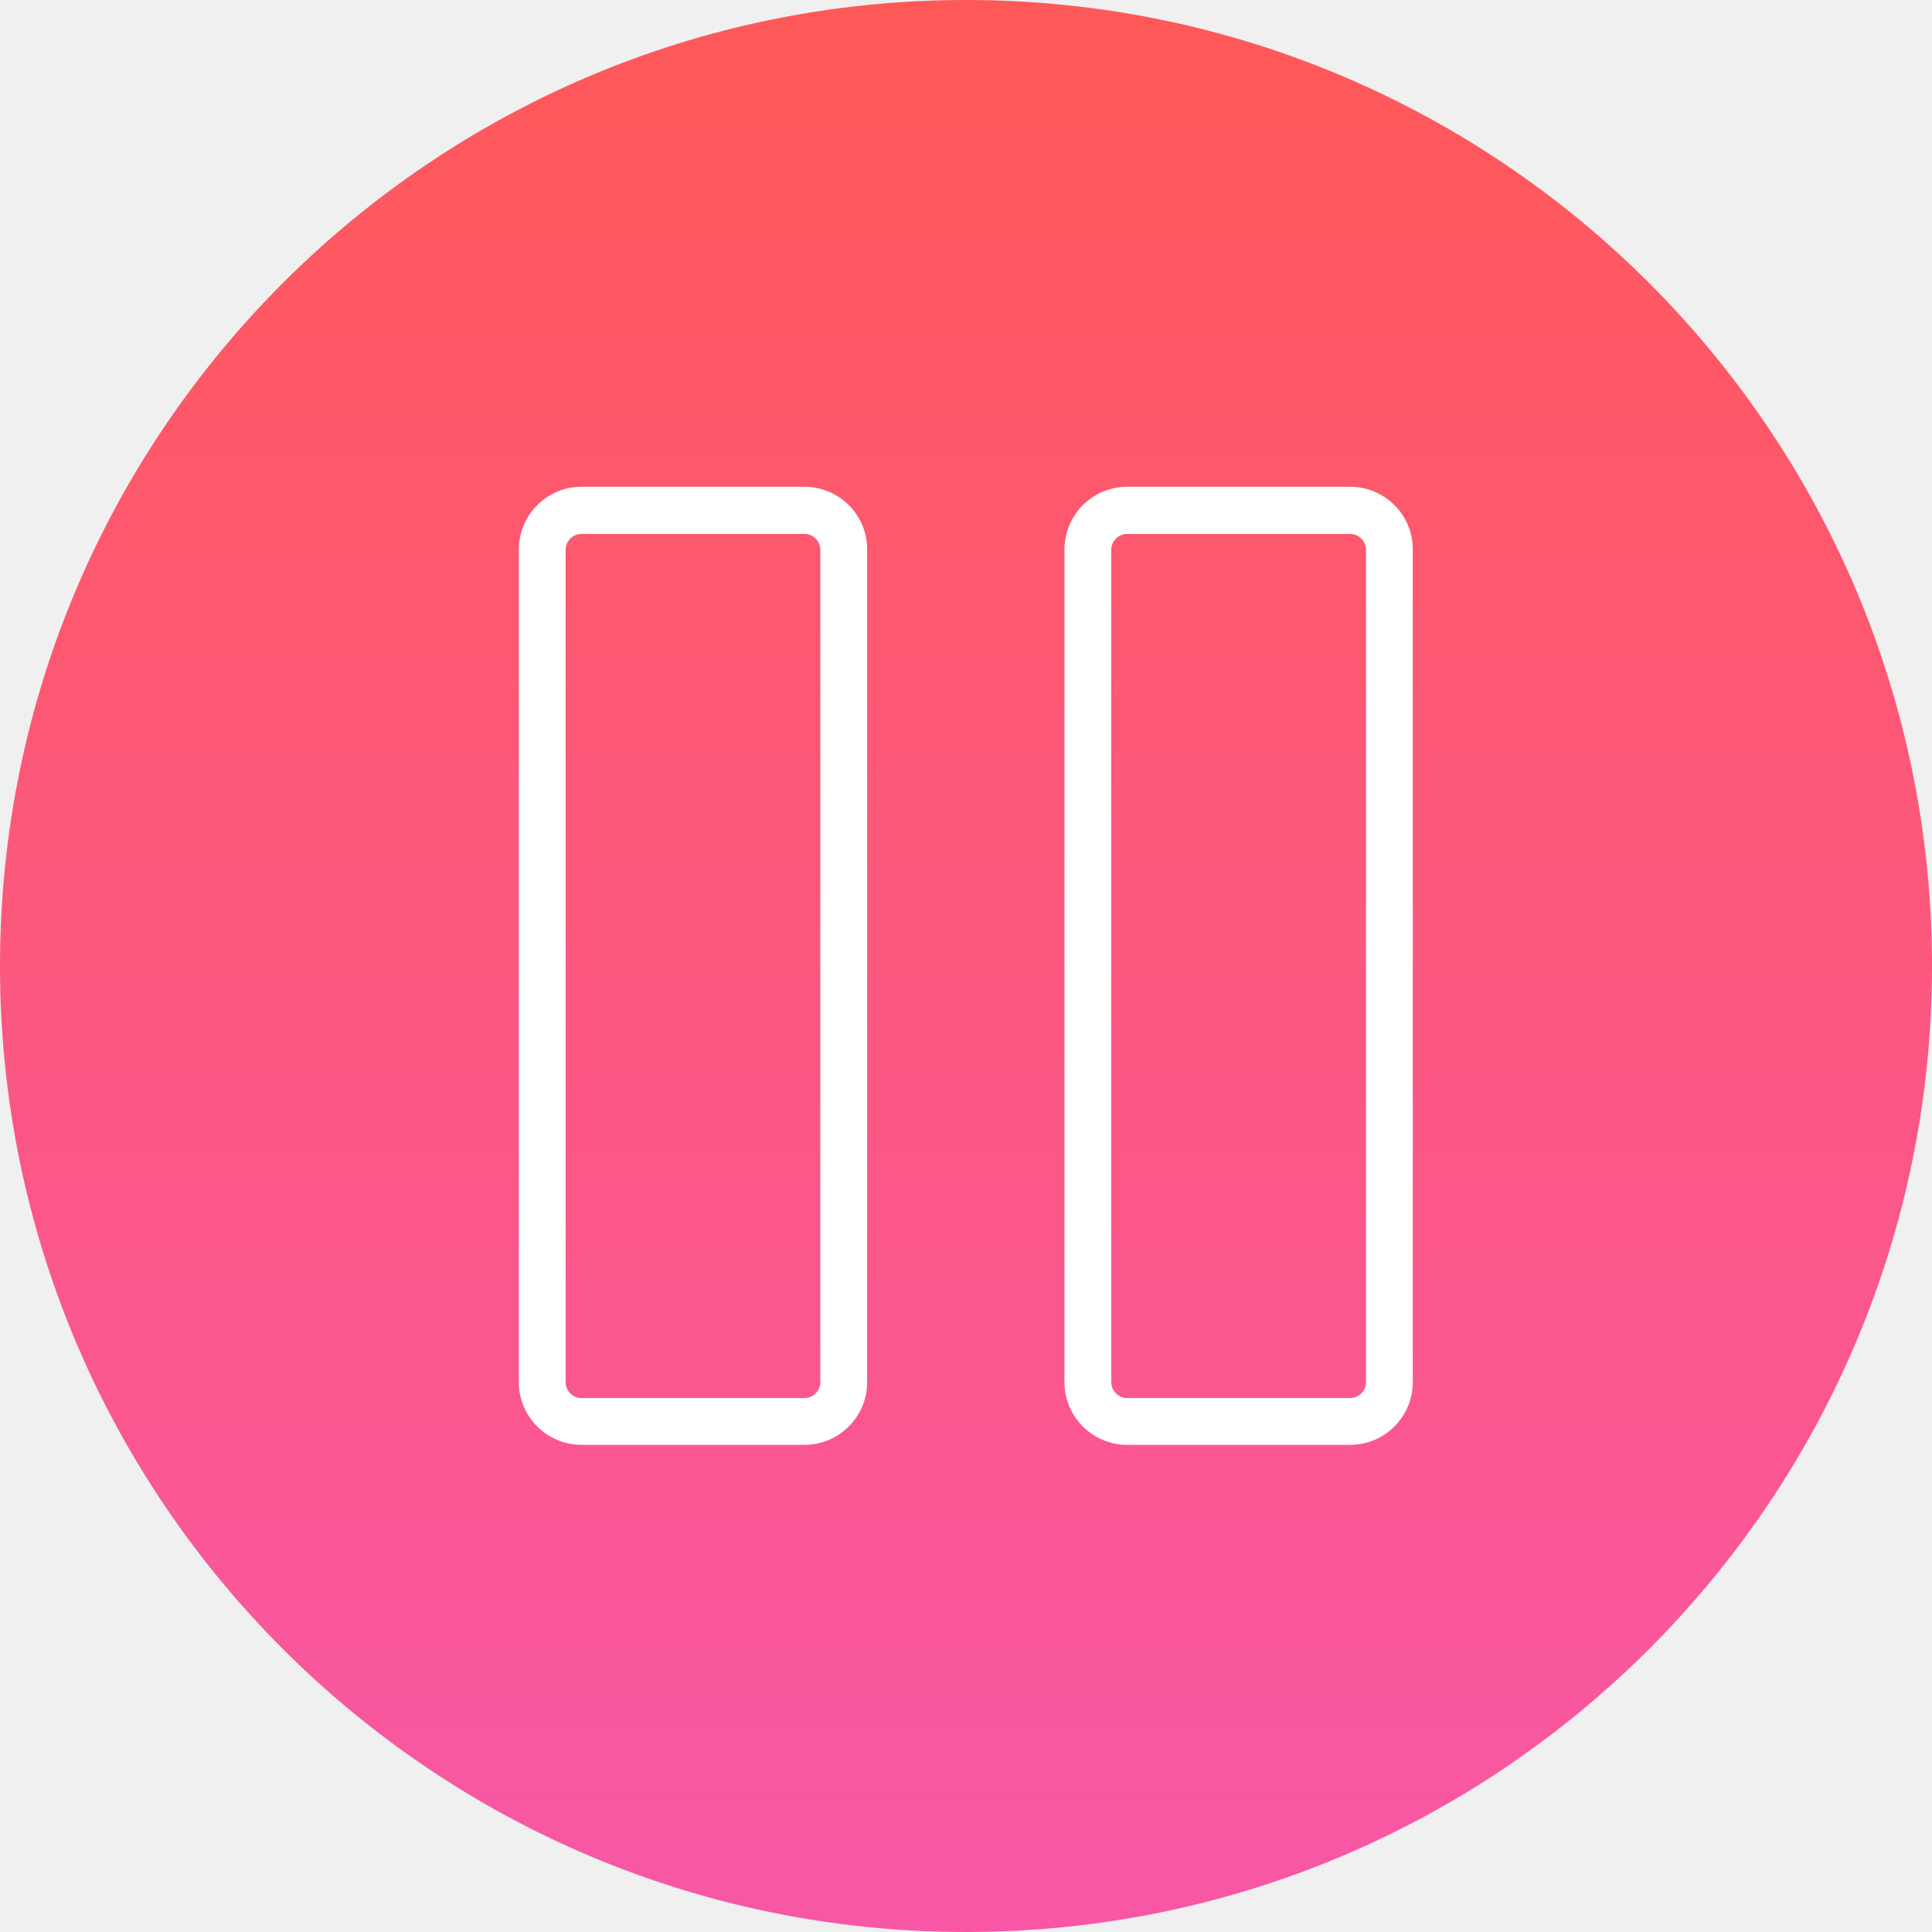
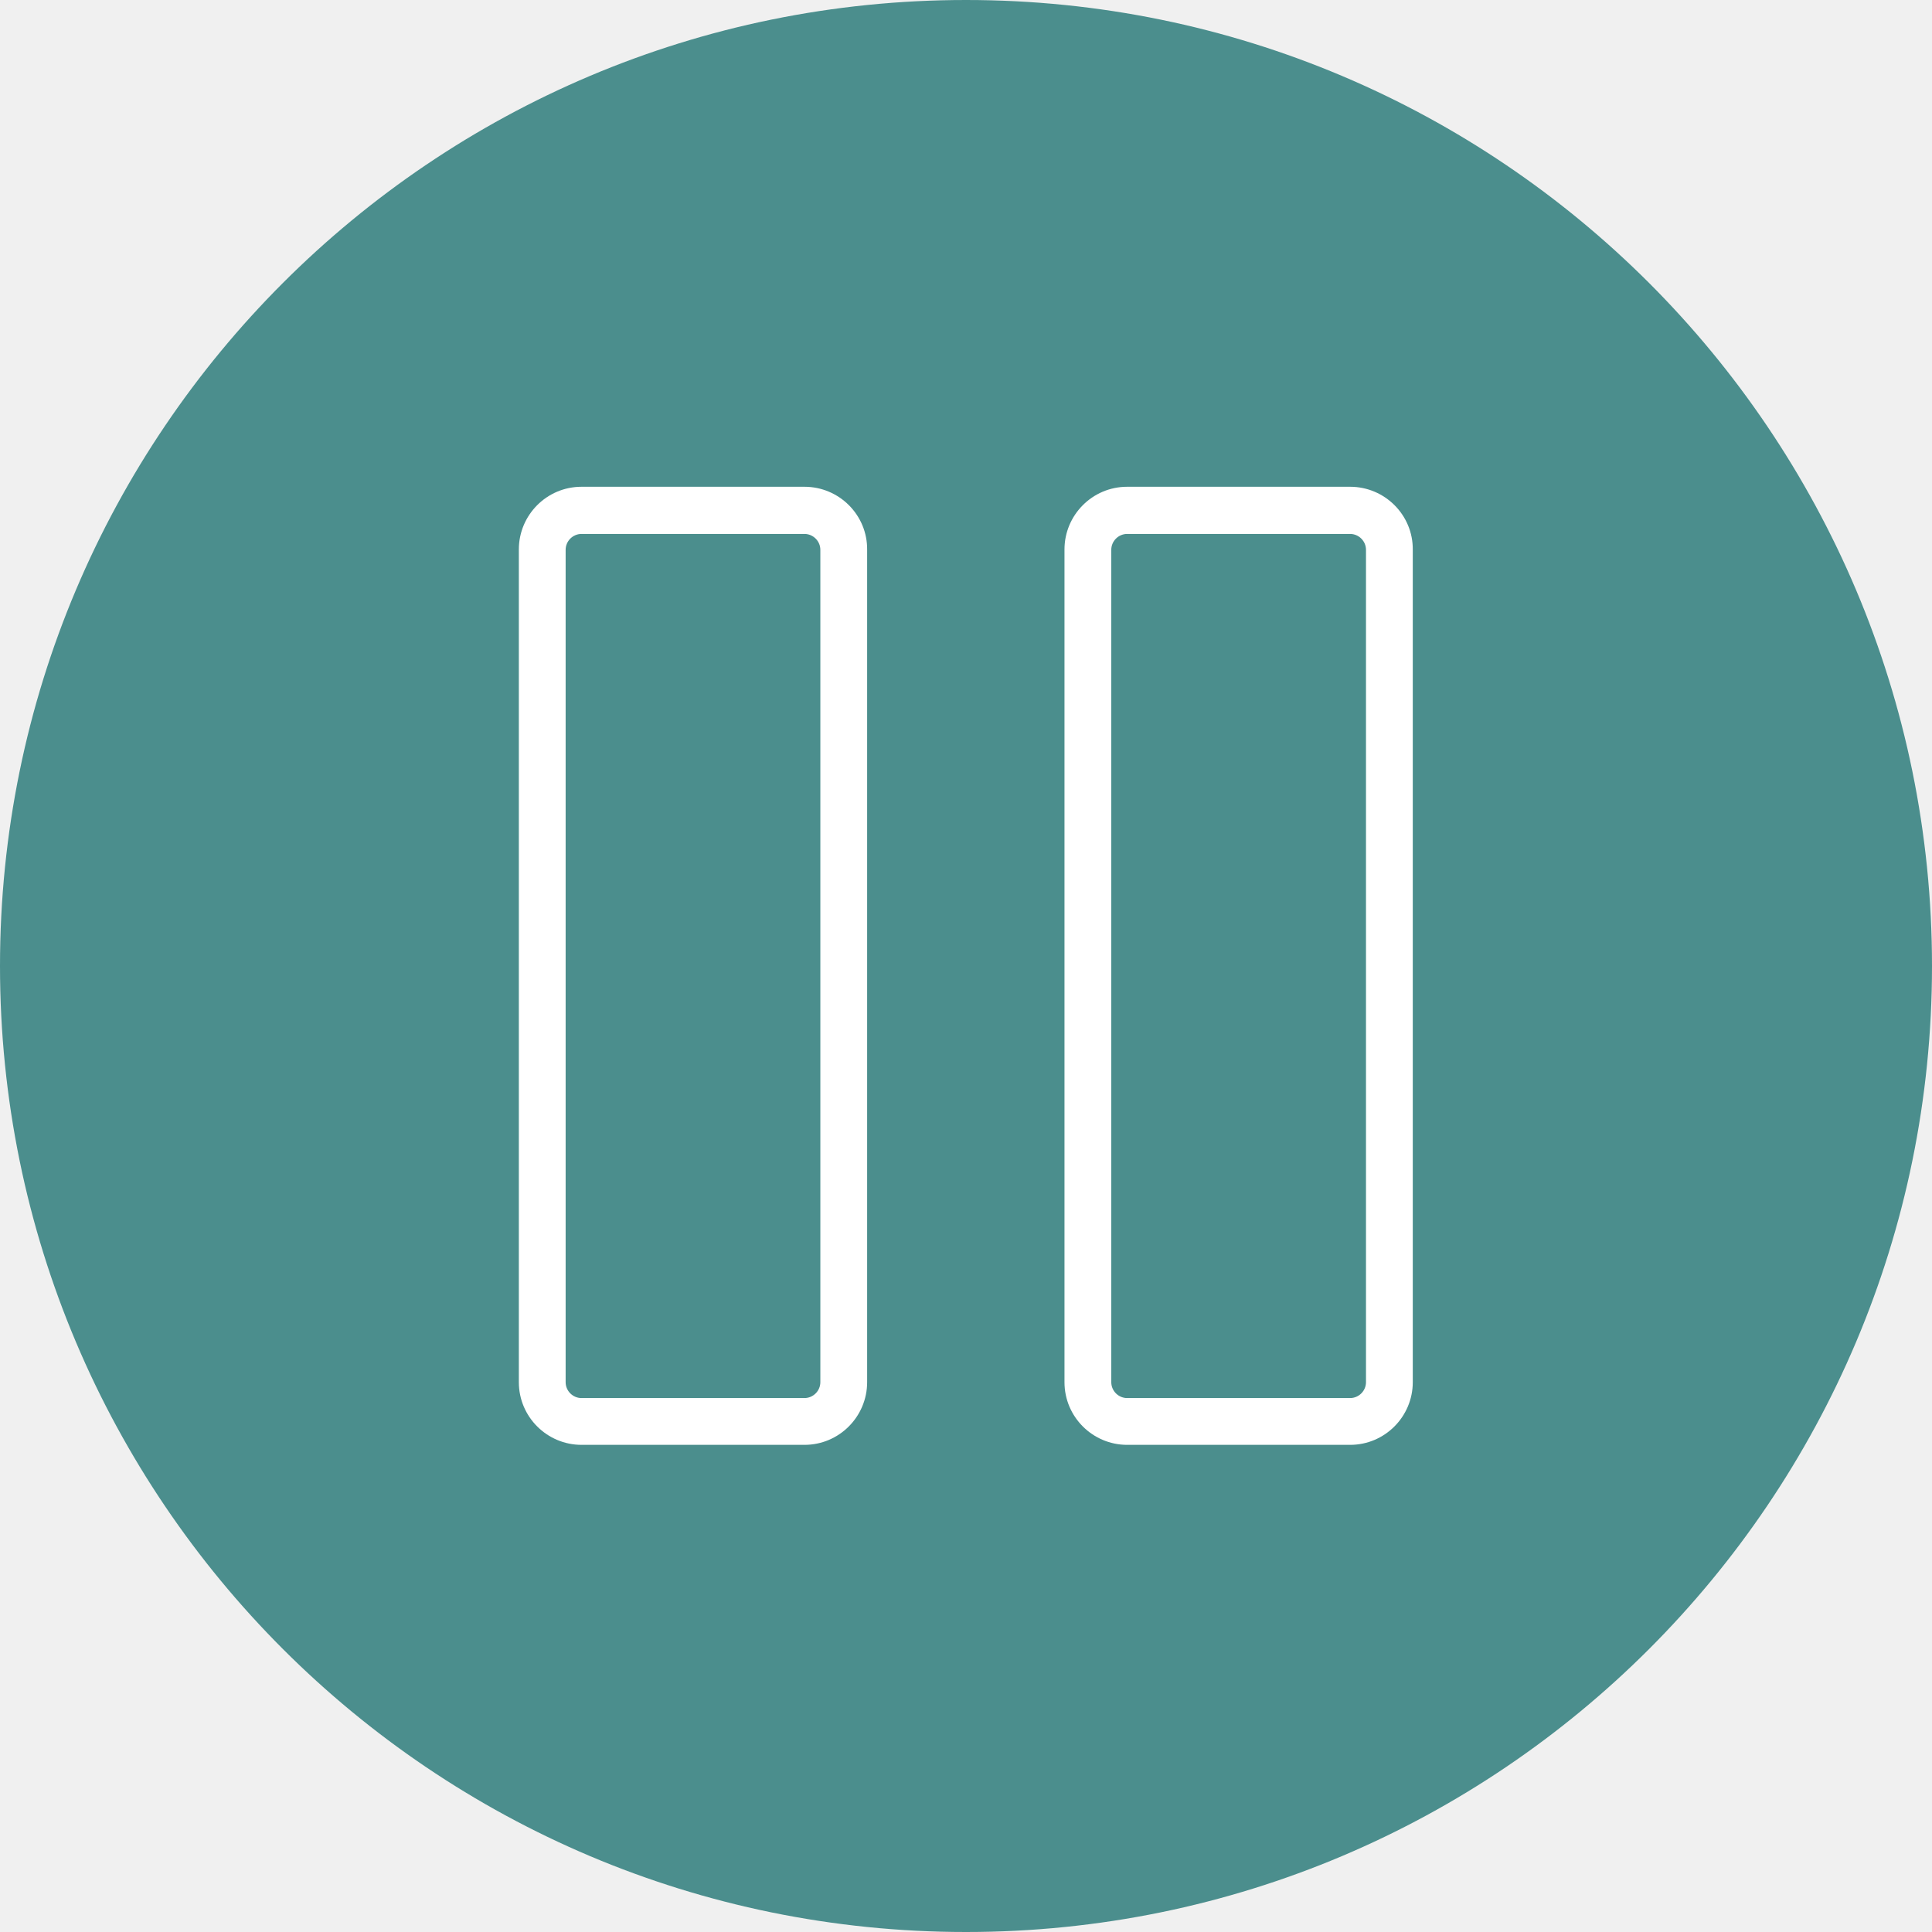
<svg xmlns="http://www.w3.org/2000/svg" enable-background="new 0 0 512 512" id="Layer_1" version="1.1" viewBox="0 0 512 512" xml:space="preserve">
  <linearGradient gradientUnits="userSpaceOnUse" id="SVGID_1_" x1="256" x2="256" y1="512" y2="-9.094947e-013">
-     <stop offset="0" style="stop-color:#F857A6" />
-     <stop offset="1" style="stop-color:#FF5858" />
+     <stop offset="0" style="stop-color:#4b8e8d" />
+     <stop offset="1" style="stop-color:#4b8e8d" />
  </linearGradient>
  <circle cx="256" cy="256" fill="url(#SVGID_1_)" r="256" />
  <g>
    <path d="M213.2,129h-59.1c-9.2,0-16.6,7.5-16.6,16.6v220.7c0,9.2,7.5,16.6,16.6,16.6h59.1c9.2,0,16.6-7.5,16.6-16.6   V145.7C229.9,136.5,222.4,129,213.2,129z M217.4,366.3c0,2.3-1.9,4.2-4.2,4.2h-59.1c-2.3,0-4.2-1.9-4.2-4.2V145.7   c0-2.3,1.9-4.2,4.2-4.2h59.1c2.3,0,4.2,1.9,4.2,4.2V366.3z" fill="#FFFFFF" />
    <path d="M357.8,129h-59.1c-9.2,0-16.6,7.5-16.6,16.6v220.7c0,9.2,7.5,16.6,16.6,16.6h59.1c9.2,0,16.6-7.5,16.6-16.6   V145.7C374.5,136.5,367,129,357.8,129z M362,366.3c0,2.3-1.9,4.2-4.2,4.2h-59.1c-2.3,0-4.2-1.9-4.2-4.2V145.7   c0-2.3,1.9-4.2,4.2-4.2h59.1c2.3,0,4.2,1.9,4.2,4.2V366.3z" fill="#FFFFFF" />
  </g>
</svg>
